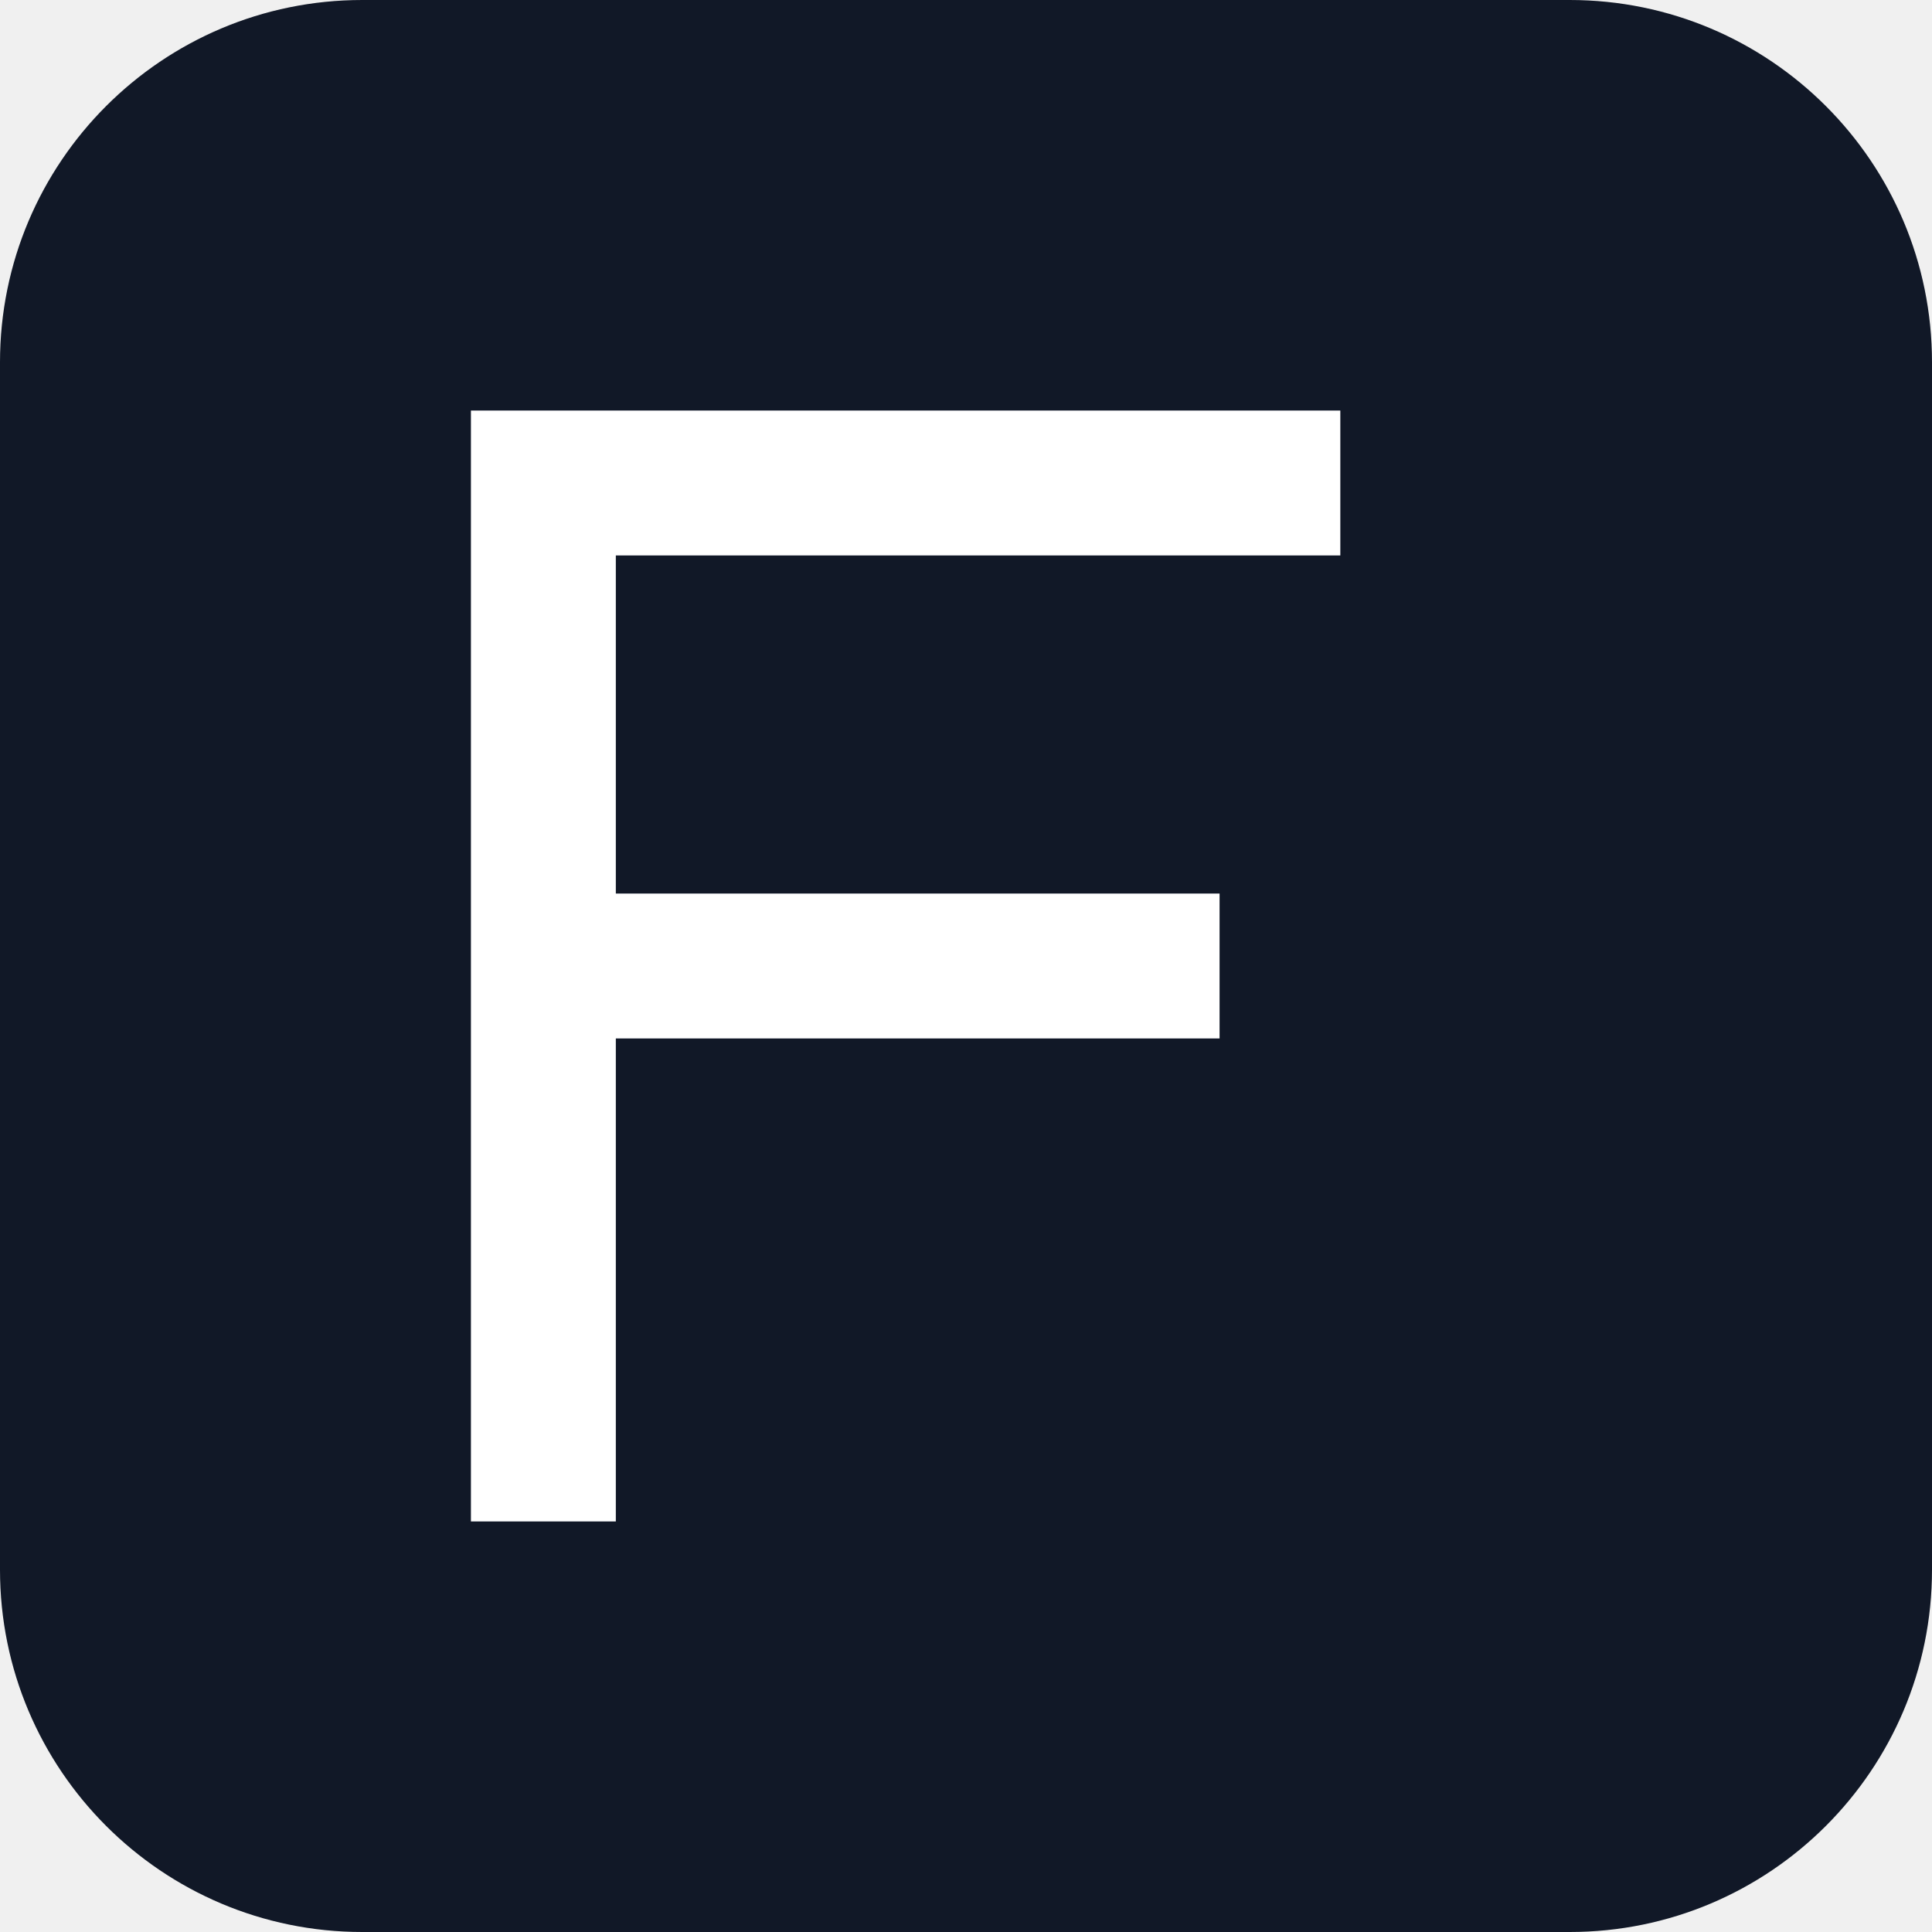
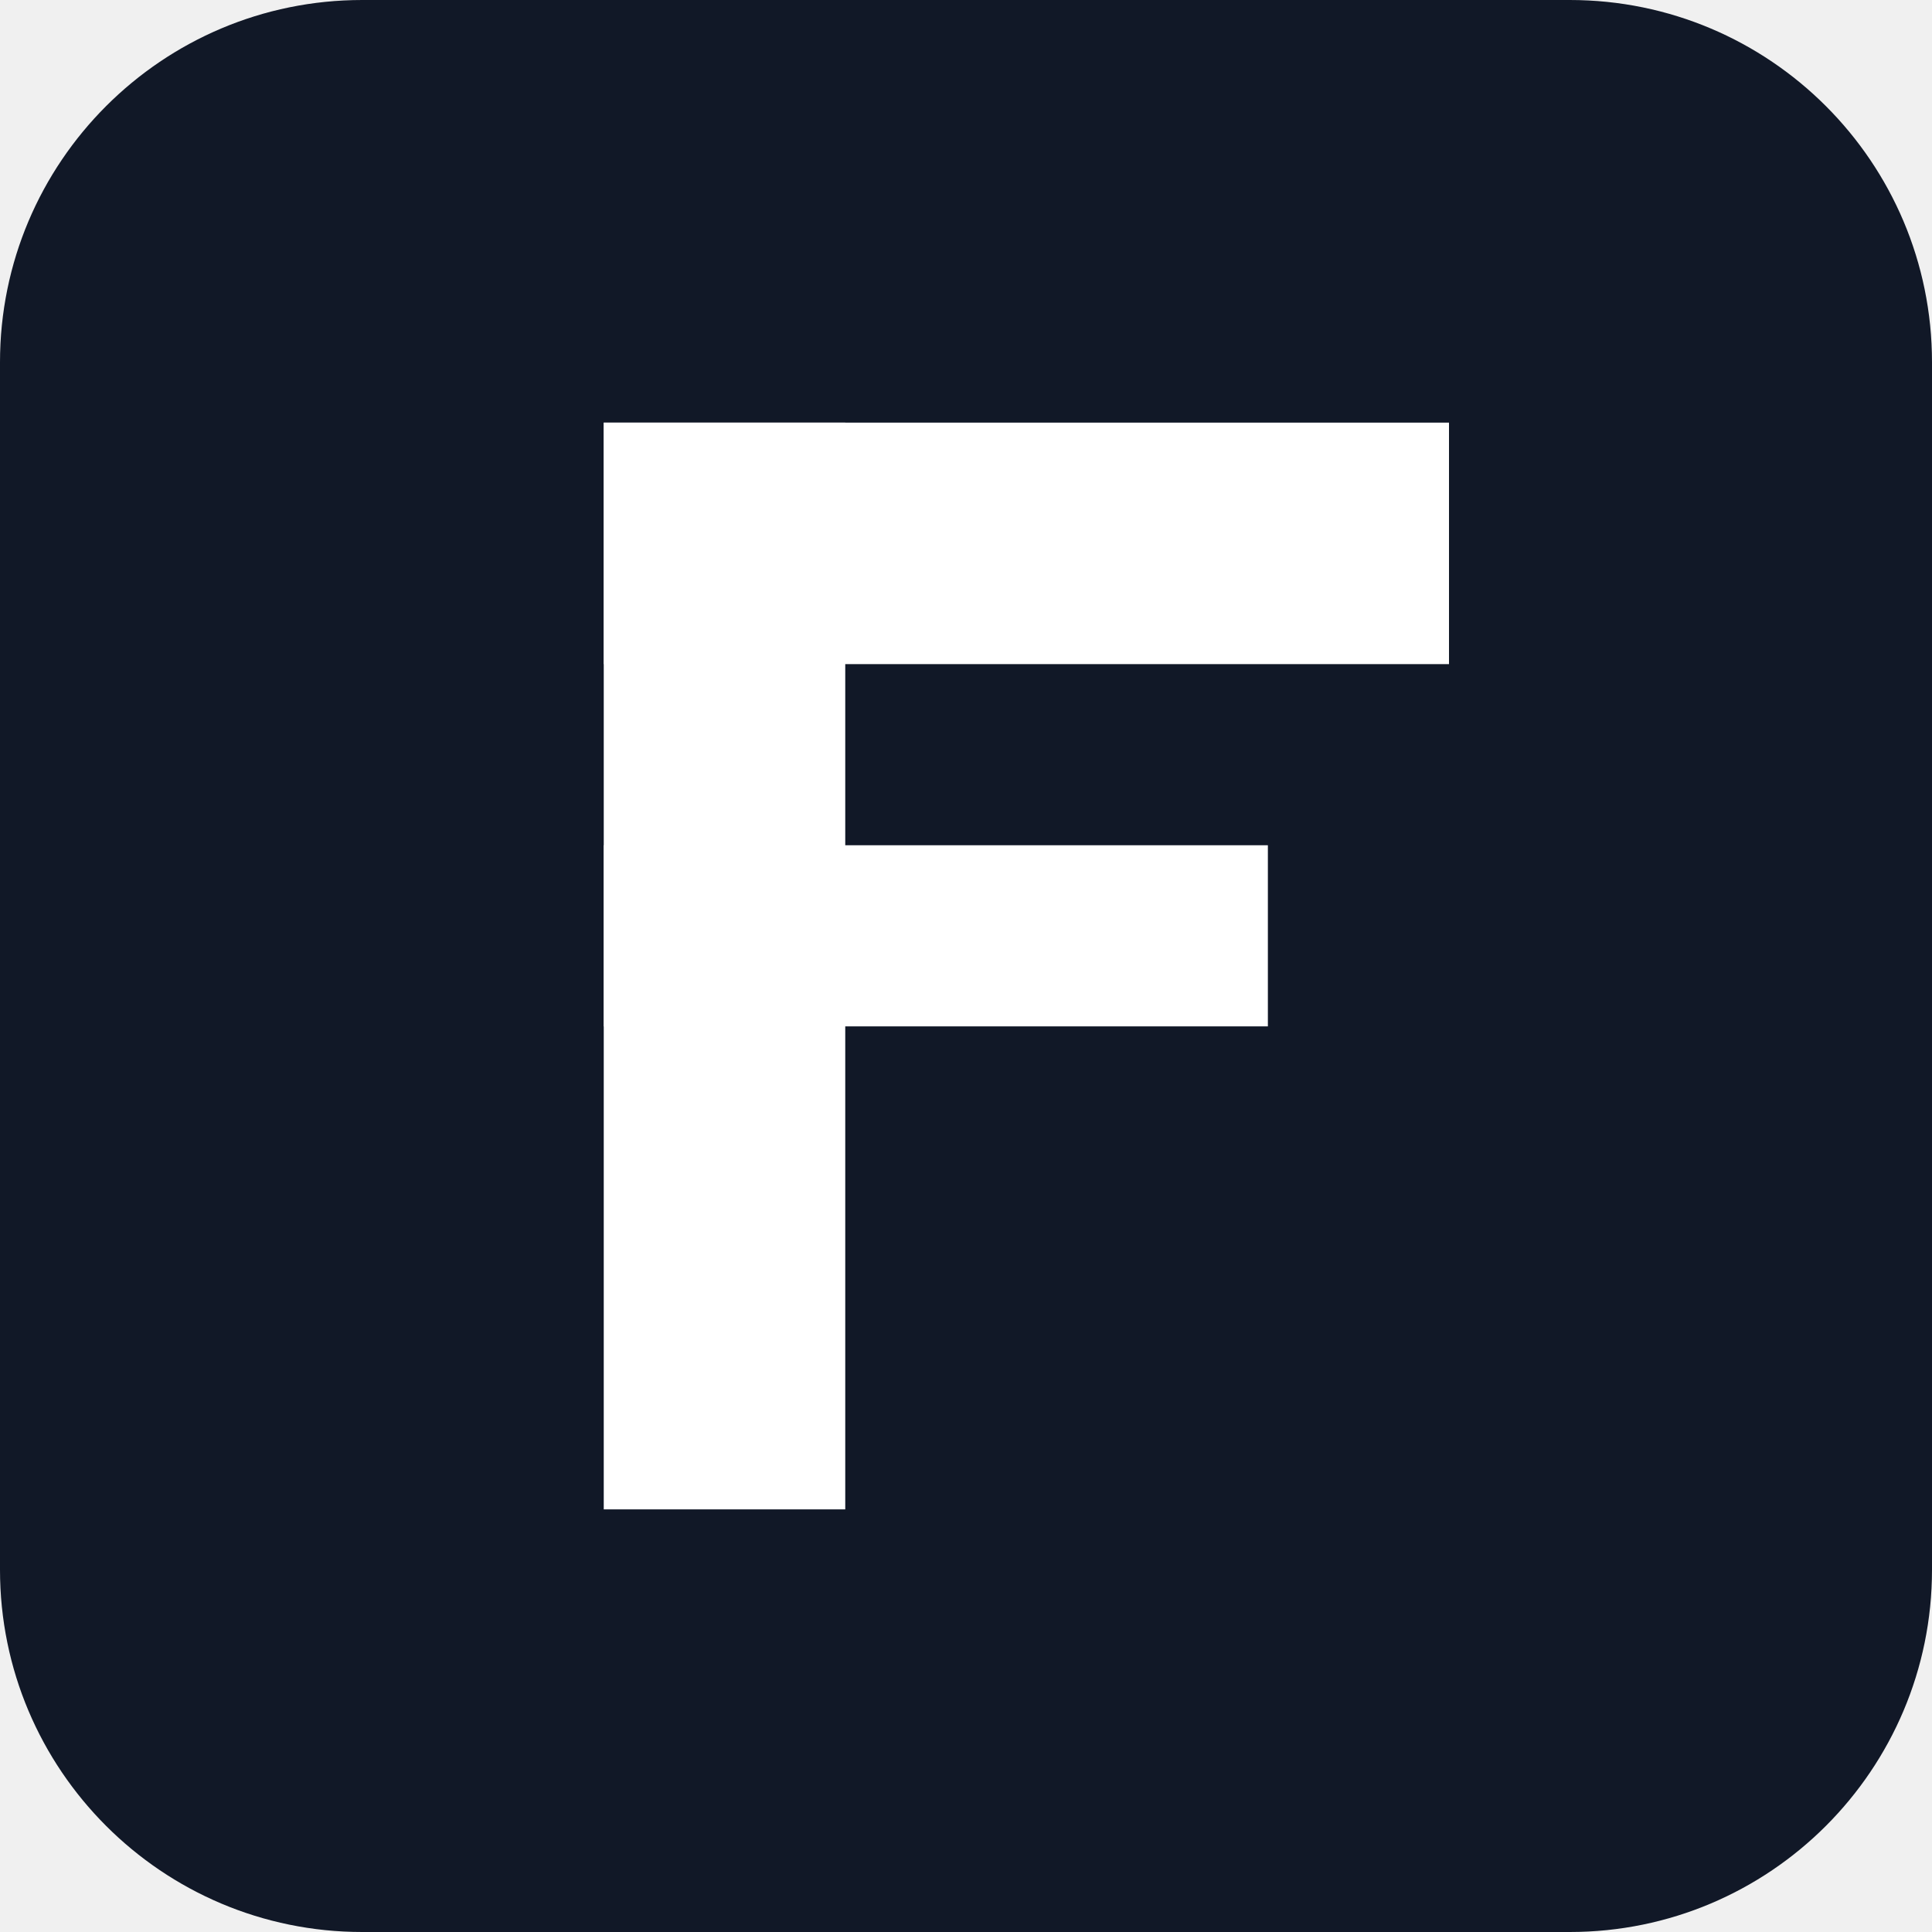
<svg xmlns="http://www.w3.org/2000/svg" viewBox="0 0 32 32">
  <rect width="32" height="32" rx="6" fill="#111827" />
-   <path d="M9 8 L9 24 M9 8 L21 8 M9 16 L19 16" stroke="white" stroke-width="2.4" stroke-linecap="square" fill="none" />
+   <rect x="10" y="7" width="4" height="18" fill="white" />
+   <rect x="10" y="7" width="14" height="4" fill="white" />
+   <rect x="10" y="14" width="11" height="3" fill="white" />
</svg>
